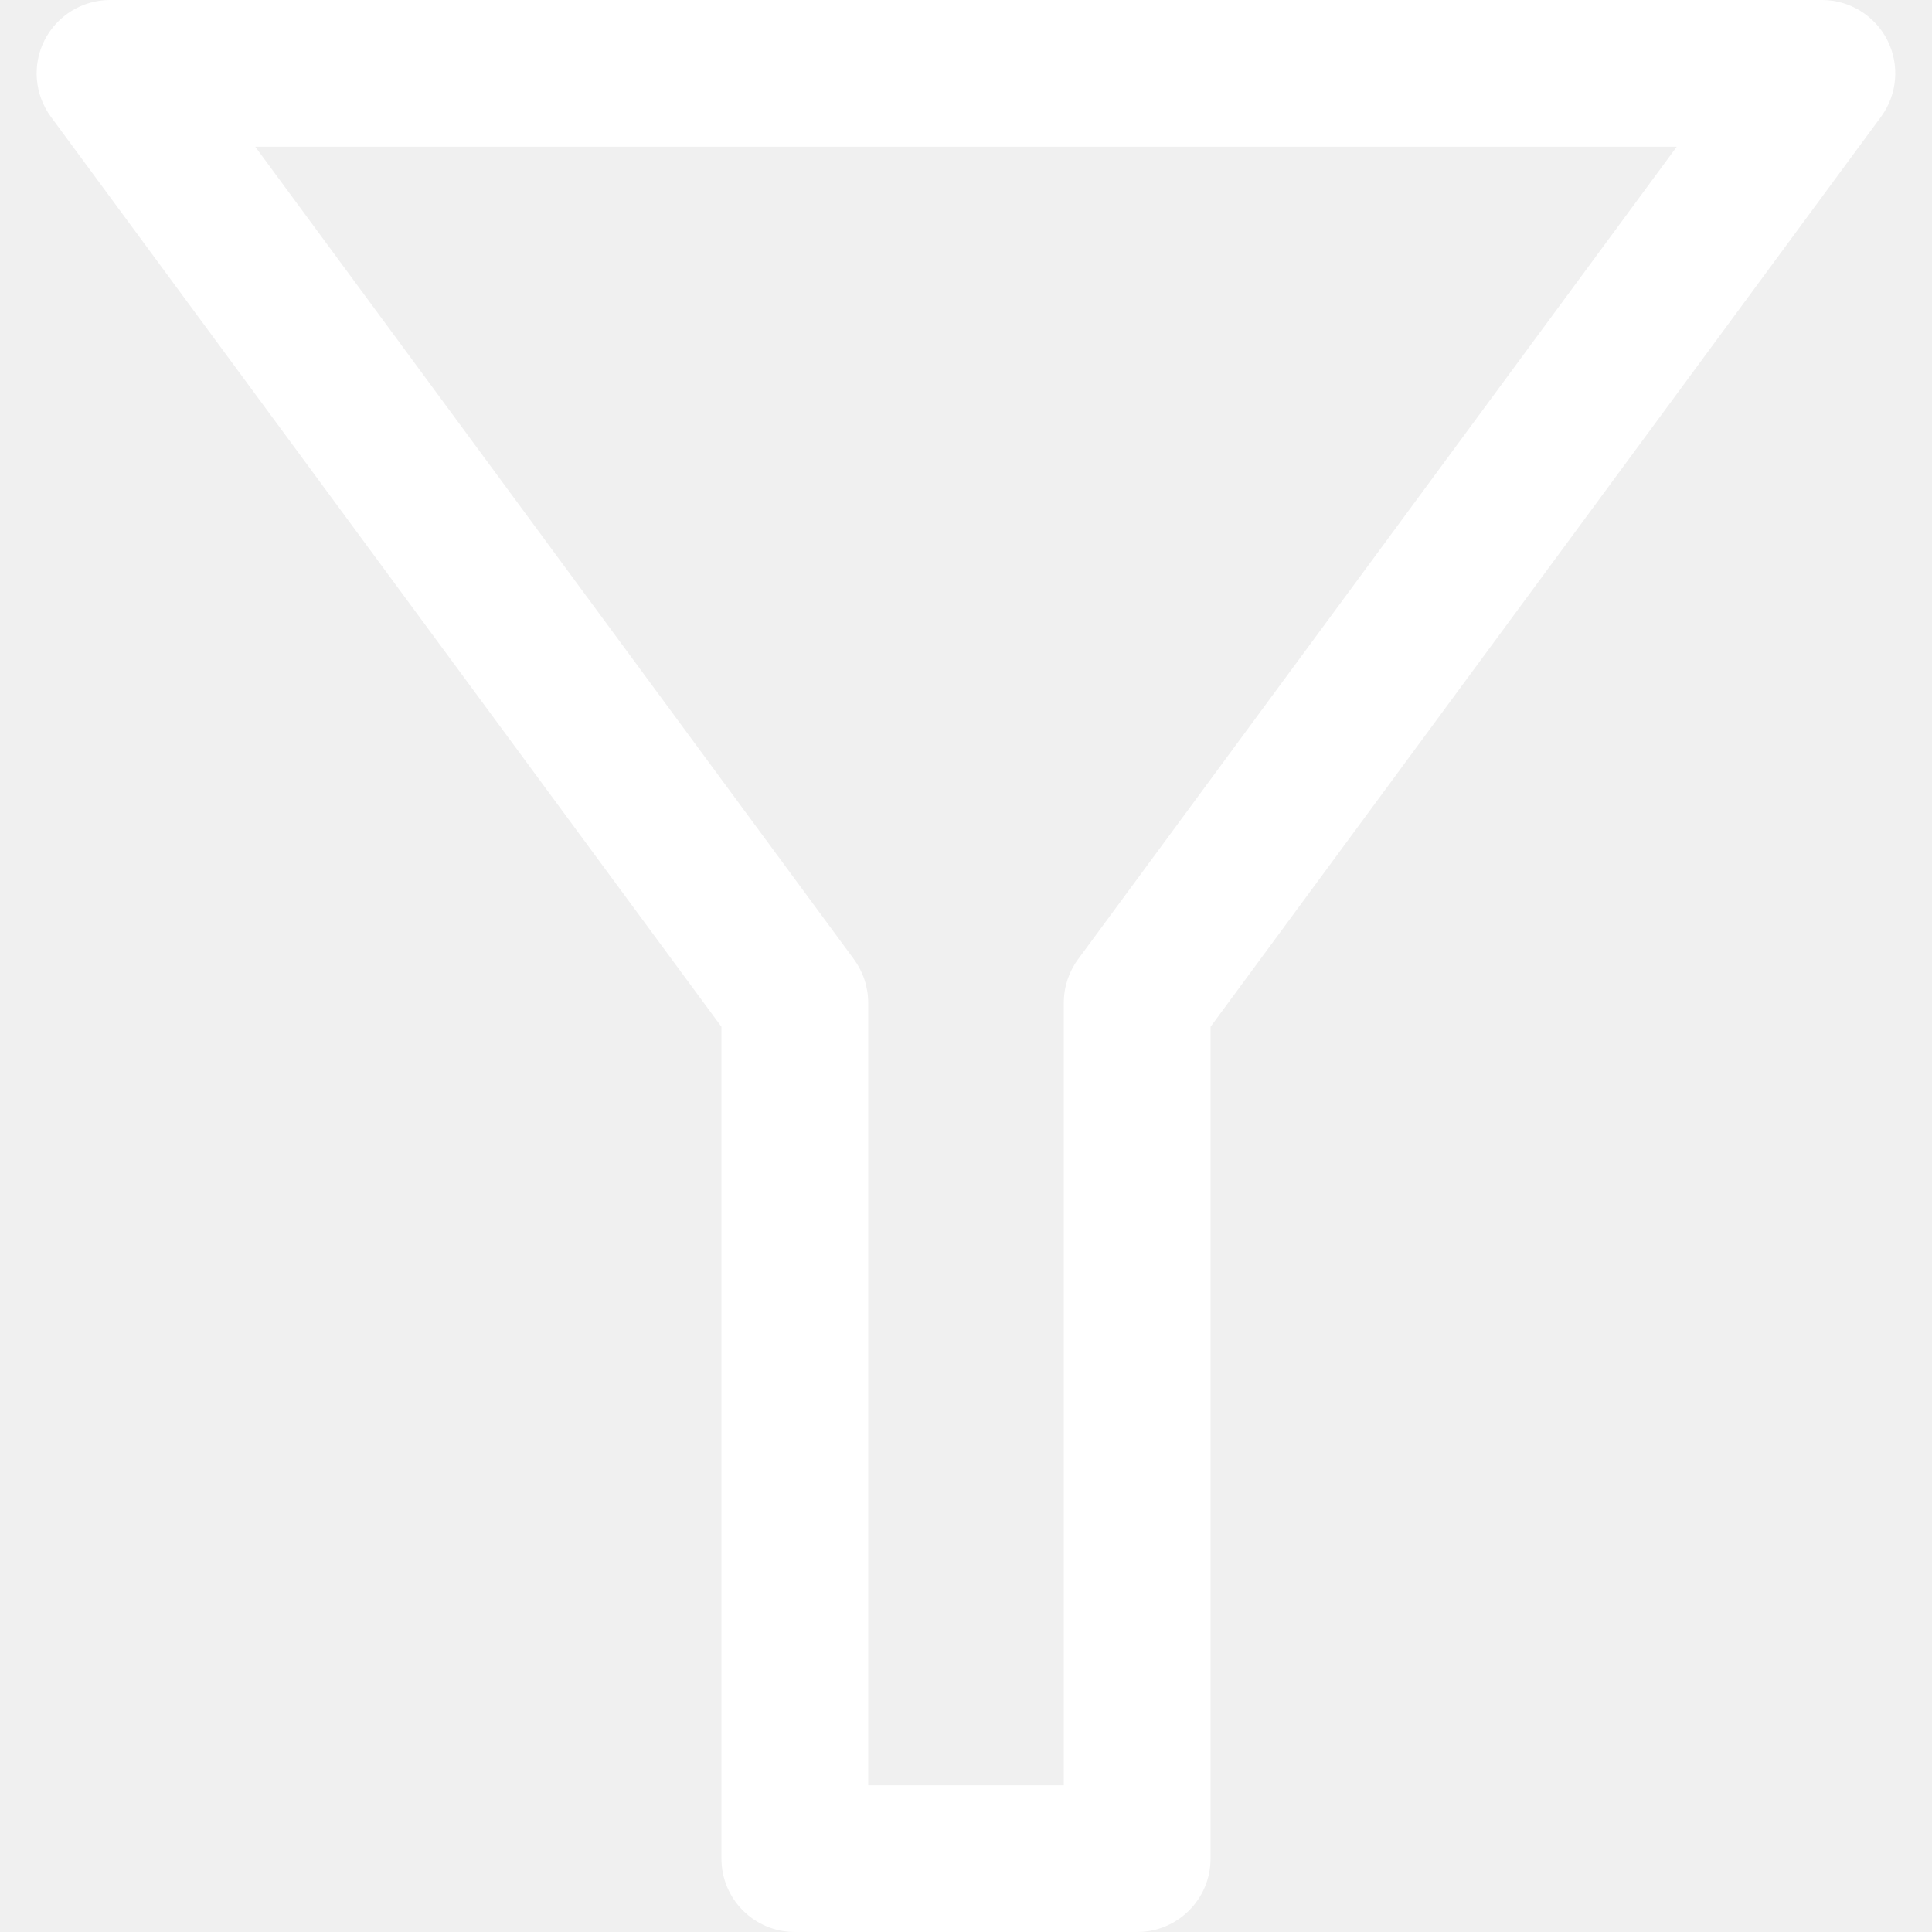
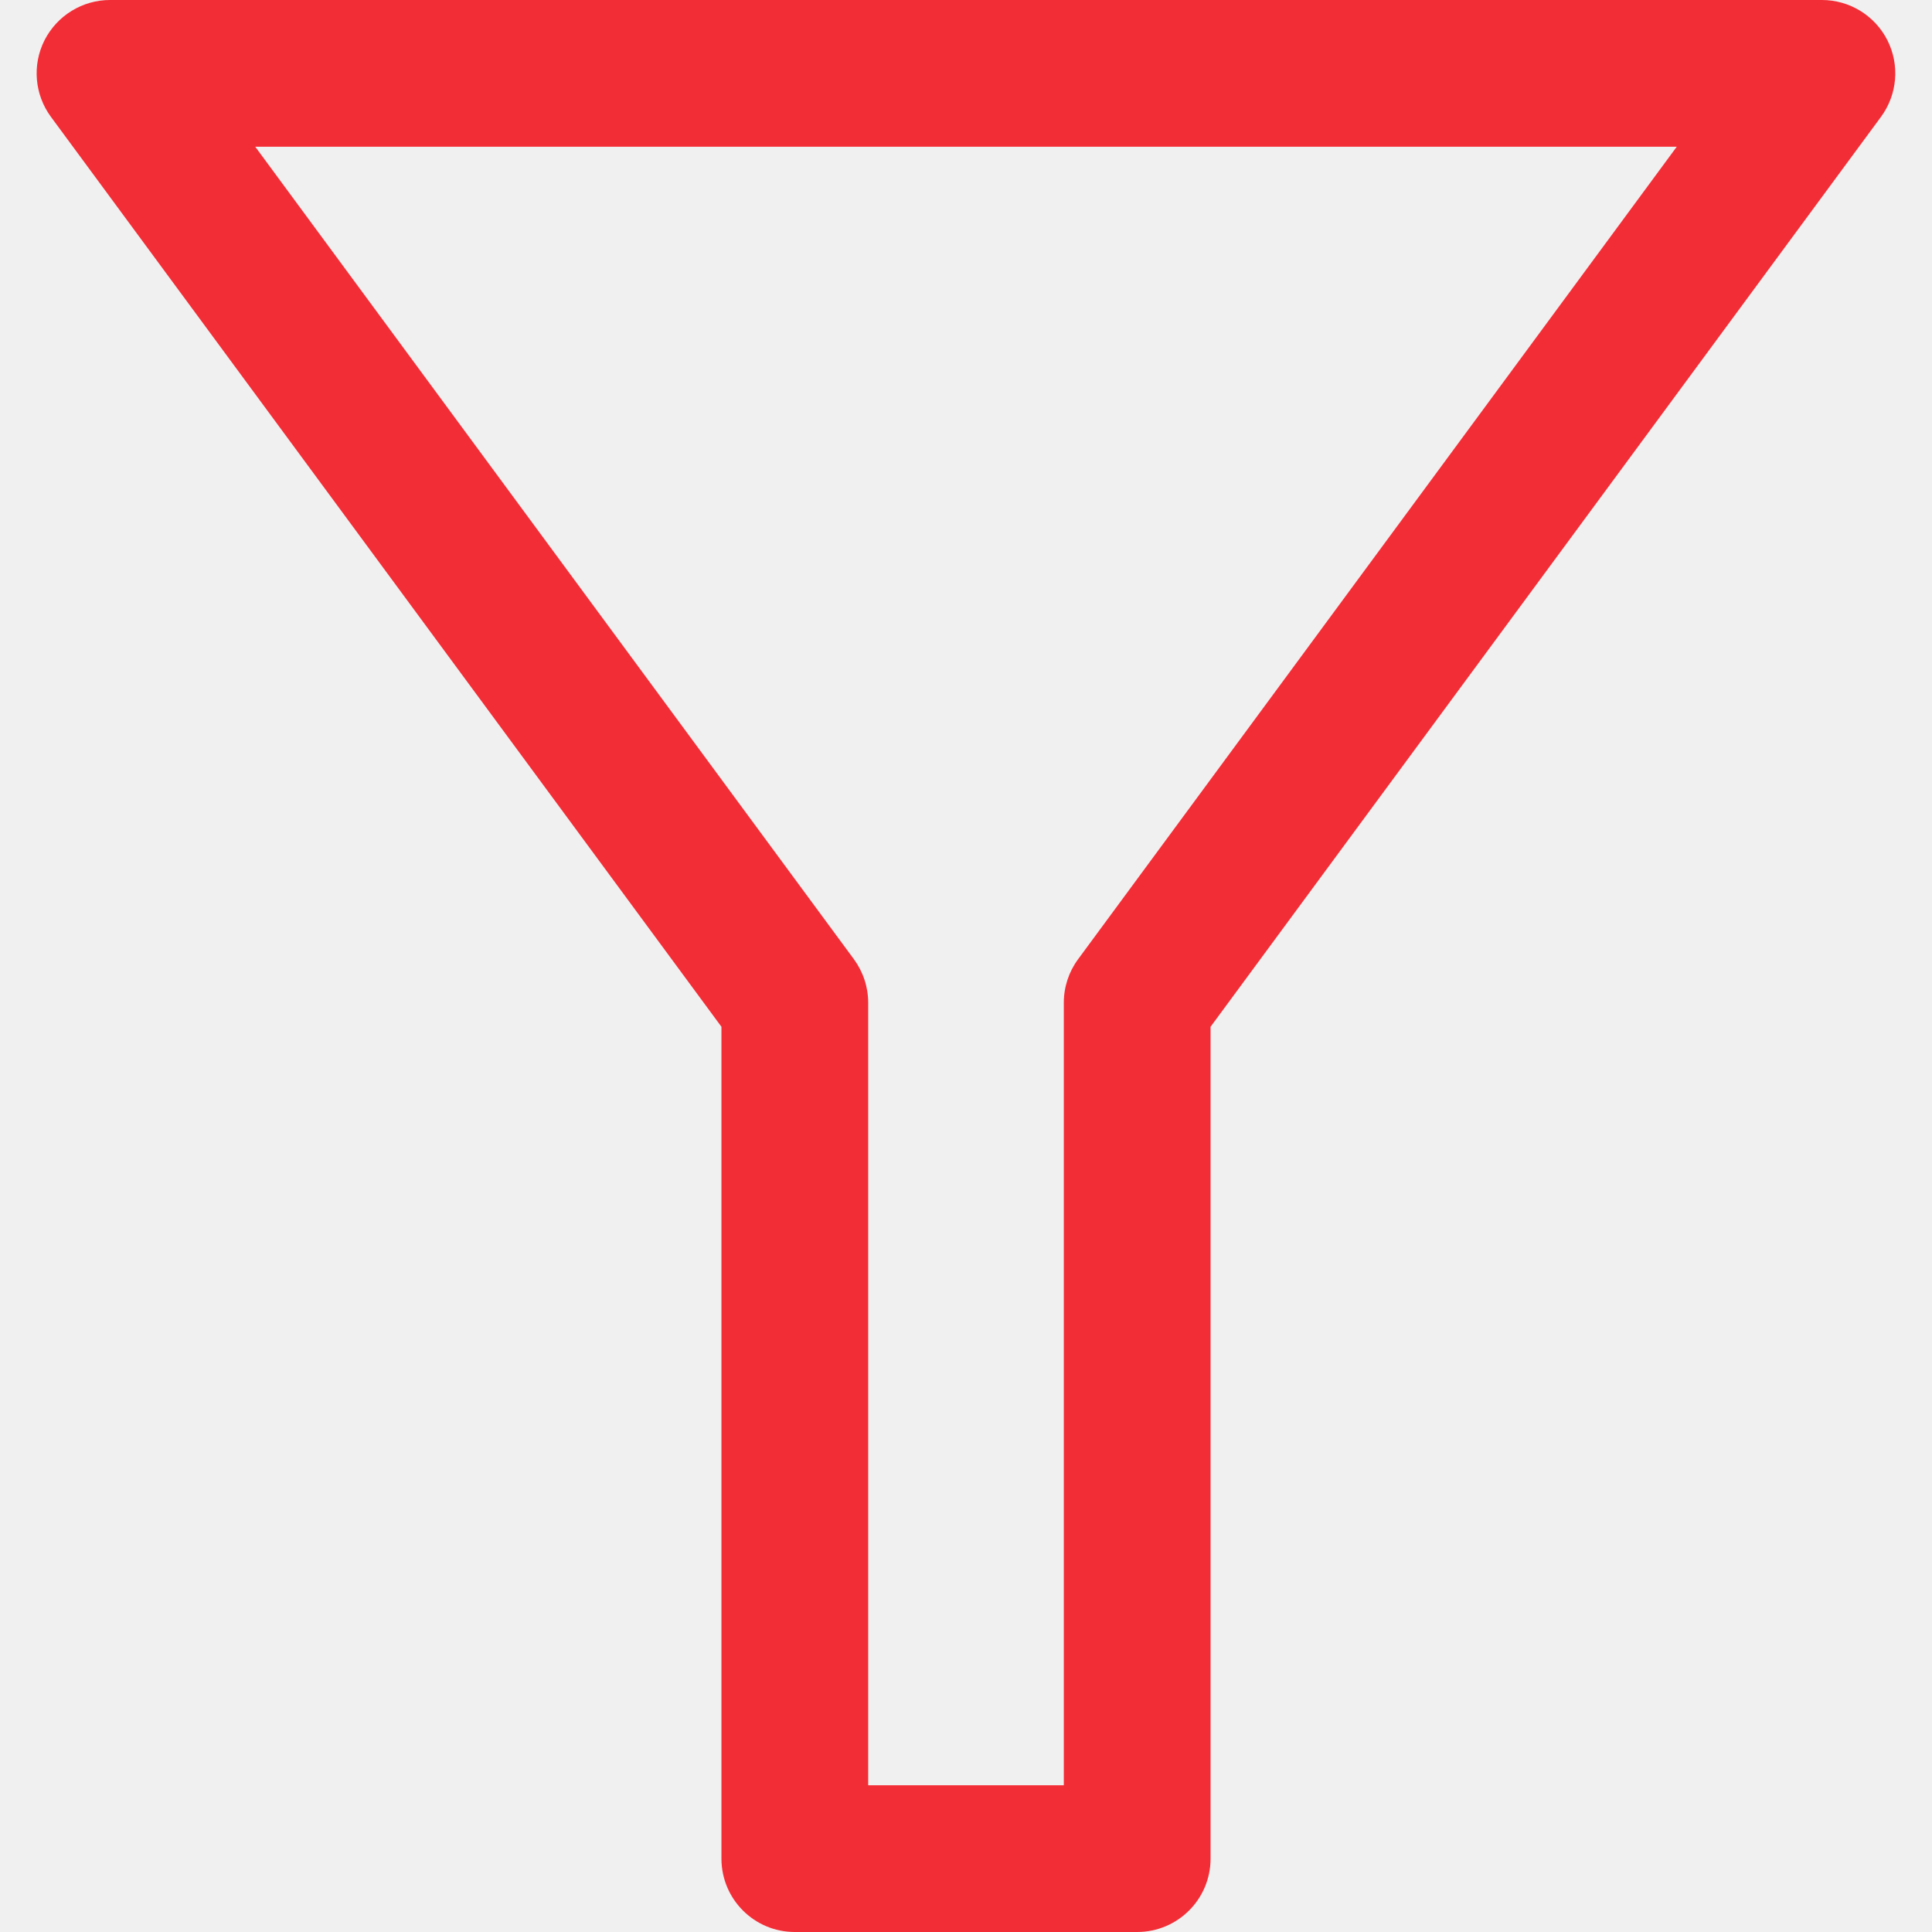
<svg xmlns="http://www.w3.org/2000/svg" width="24" height="24" viewBox="0 0 24 24" fill="none">
-   <path d="M23.446 0.5C23.291 0.194 22.977 0 22.633 0H1.367C1.023 0 0.709 0.194 0.553 0.5C0.398 0.807 0.429 1.175 0.633 1.452L8.962 12.755V23.089C8.962 23.592 9.37 24 9.873 24H14.126C14.63 24 15.038 23.592 15.038 23.089V12.755L23.366 1.452C23.57 1.175 23.601 0.807 23.446 0.5ZM13.393 11.915C13.277 12.072 13.215 12.261 13.215 12.456V22.177H10.785V12.456C10.785 12.261 10.722 12.072 10.607 11.915L3.171 1.823H20.829L13.393 11.915Z" fill="white" />
+   <path d="M23.446 0.5C23.291 0.194 22.977 0 22.633 0H1.367C1.023 0 0.709 0.194 0.553 0.5C0.398 0.807 0.429 1.175 0.633 1.452L8.962 12.755V23.089C8.962 23.592 9.37 24 9.873 24H14.126C14.63 24 15.038 23.592 15.038 23.089V12.755L23.366 1.452C23.57 1.175 23.601 0.807 23.446 0.5ZM13.393 11.915C13.277 12.072 13.215 12.261 13.215 12.456V22.177H10.785V12.456C10.785 12.261 10.722 12.072 10.607 11.915L3.171 1.823H20.829L13.393 11.915Z" fill="#F32D36" />
</svg>
